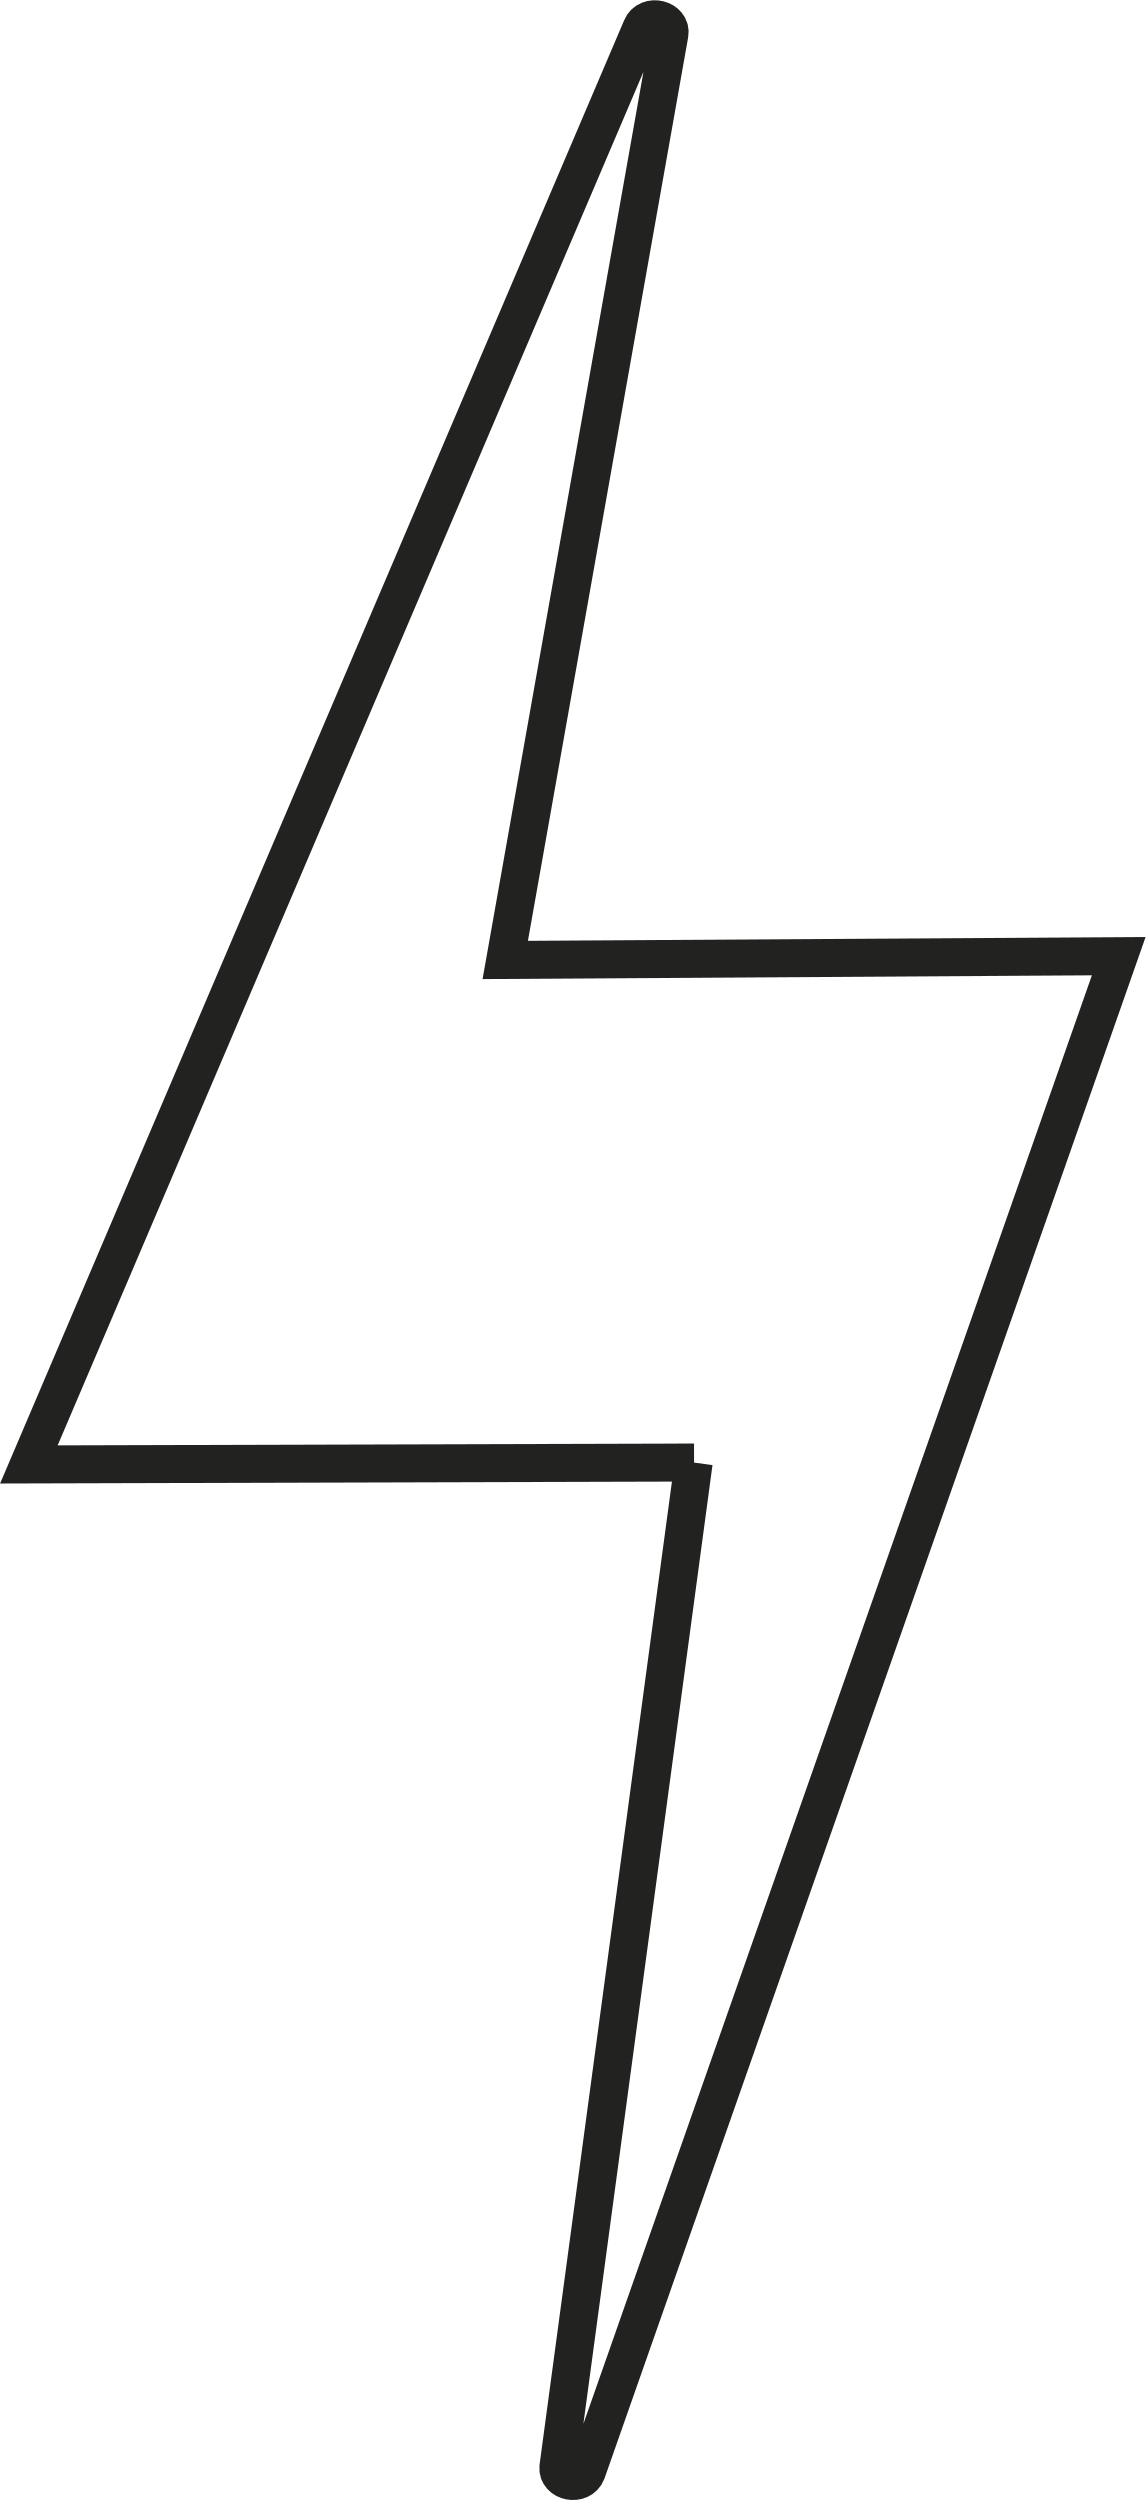
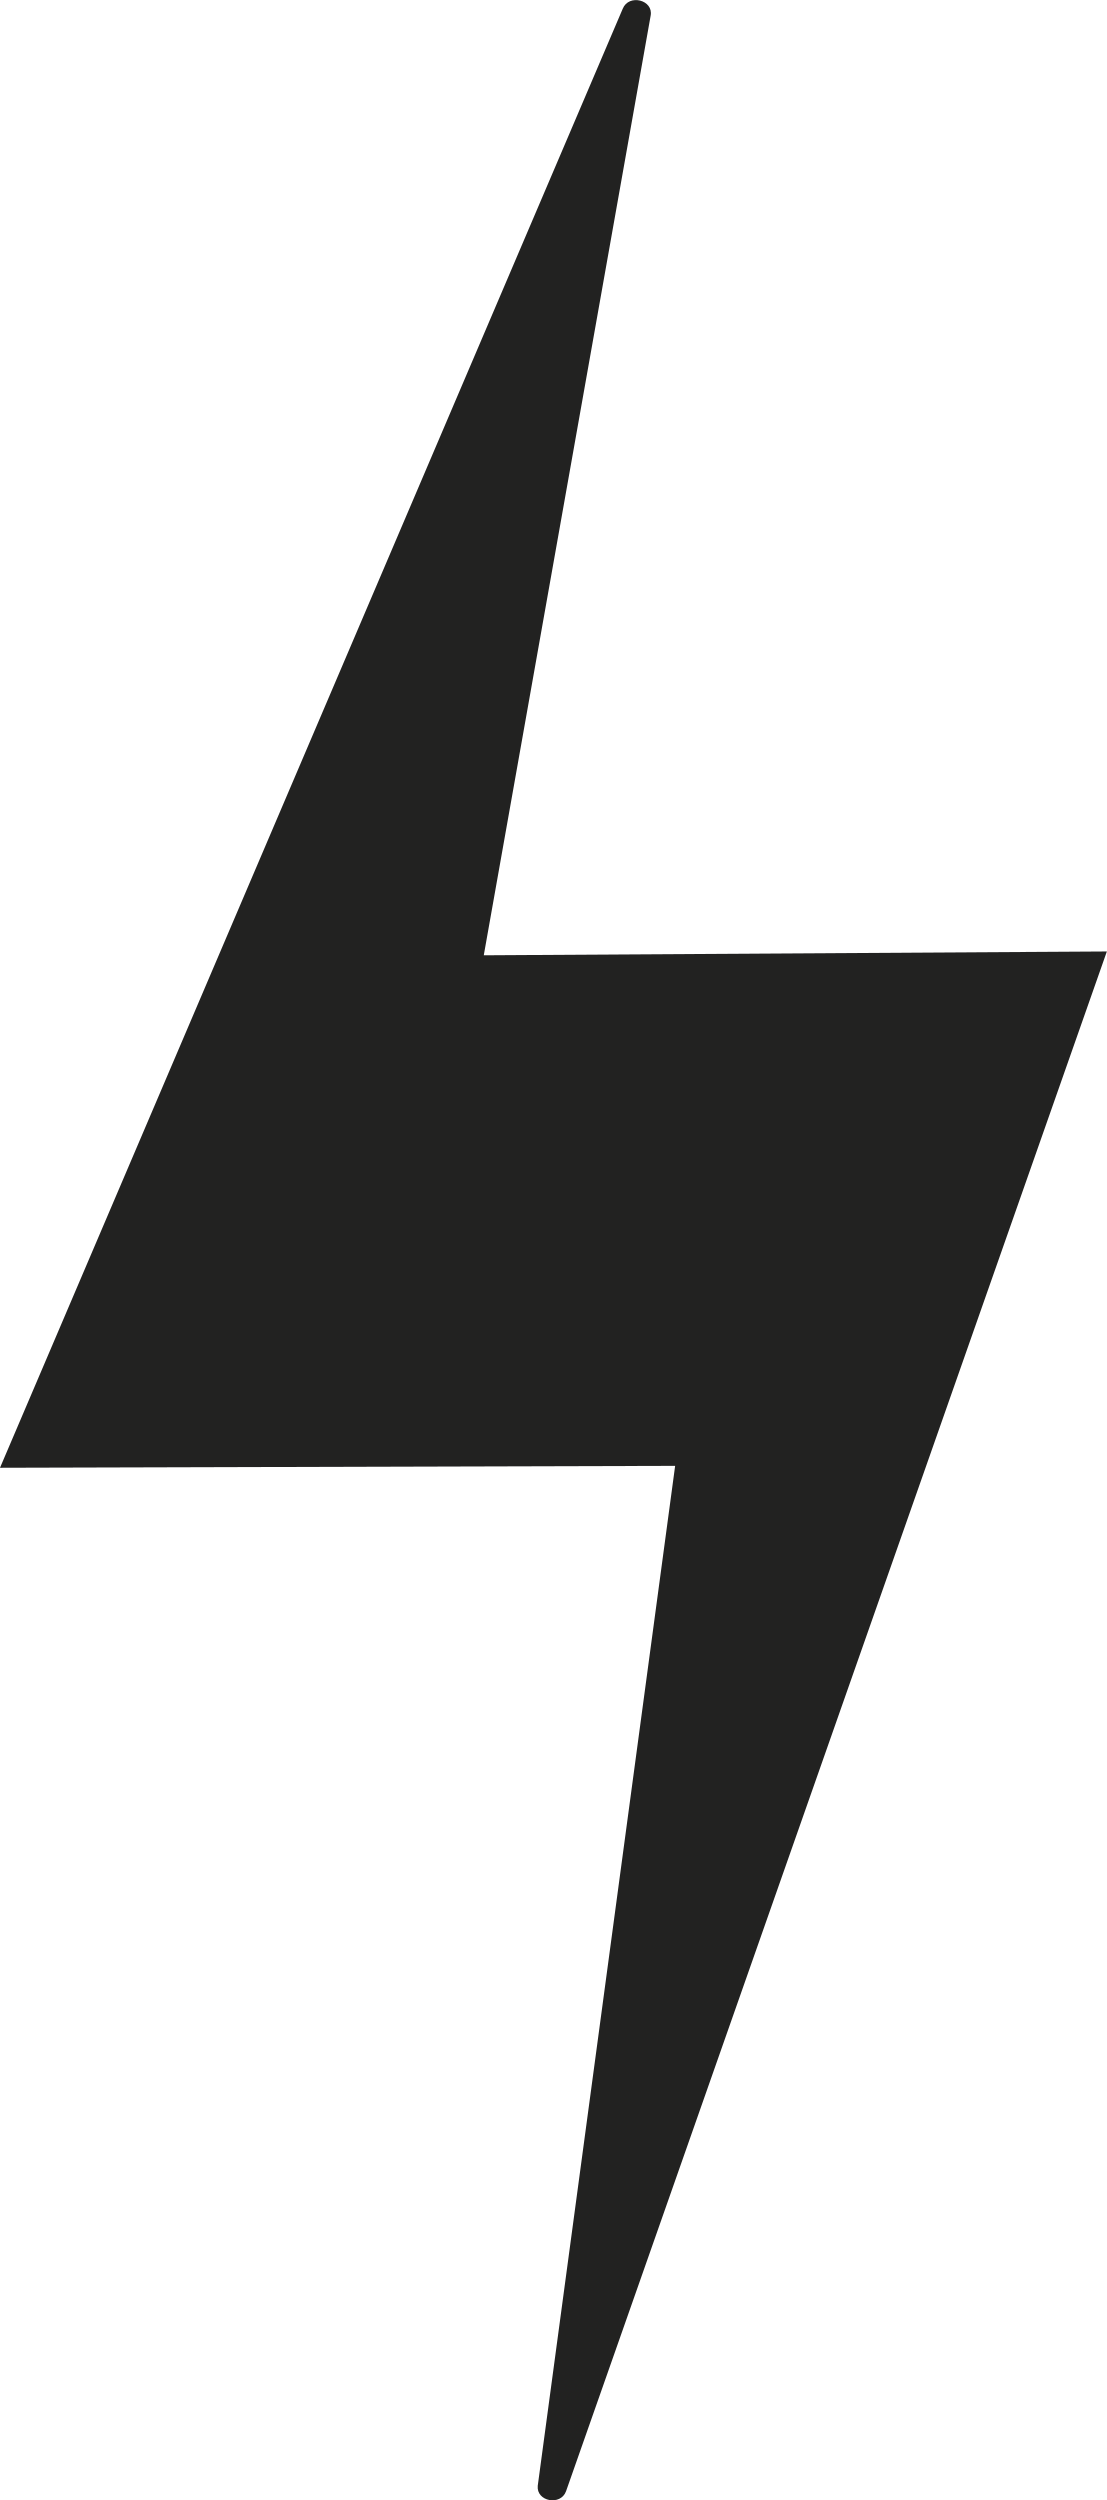
- <svg xmlns="http://www.w3.org/2000/svg" viewBox="0 0 30.16 65.81">
+ <svg xmlns="http://www.w3.org/2000/svg" id="Calque_2" viewBox="0 0 28.92 65.32">
  <defs>
-     <style>.d{fill:none;stroke:#222221;stroke-miterlimit:10;}</style>
+     <style>.cls-1{fill:#222221;}</style>
  </defs>
-   <g id="a" />
-   <g id="b">
-     <g id="c">
-       <path class="d" d="M18.26,38.5l-3.56,26.44c-.04,.4,.59,.52,.74,.14L29.45,25.17l-16.15,.1L17.62,.91c.08-.41-.57-.57-.73-.18L.76,38.55l17.51-.05Z" />
-     </g>
+   <g id="fond_2">
+     <path class="cls-1" d="M17.64,38.3l-3.59,26.65c-.04,.41,.6,.53,.74,.14L28.92,24.86l-16.28,.1L17,.41c.08-.41-.57-.58-.73-.18L0,38.35l17.64-.05Z" />
  </g>
</svg>
